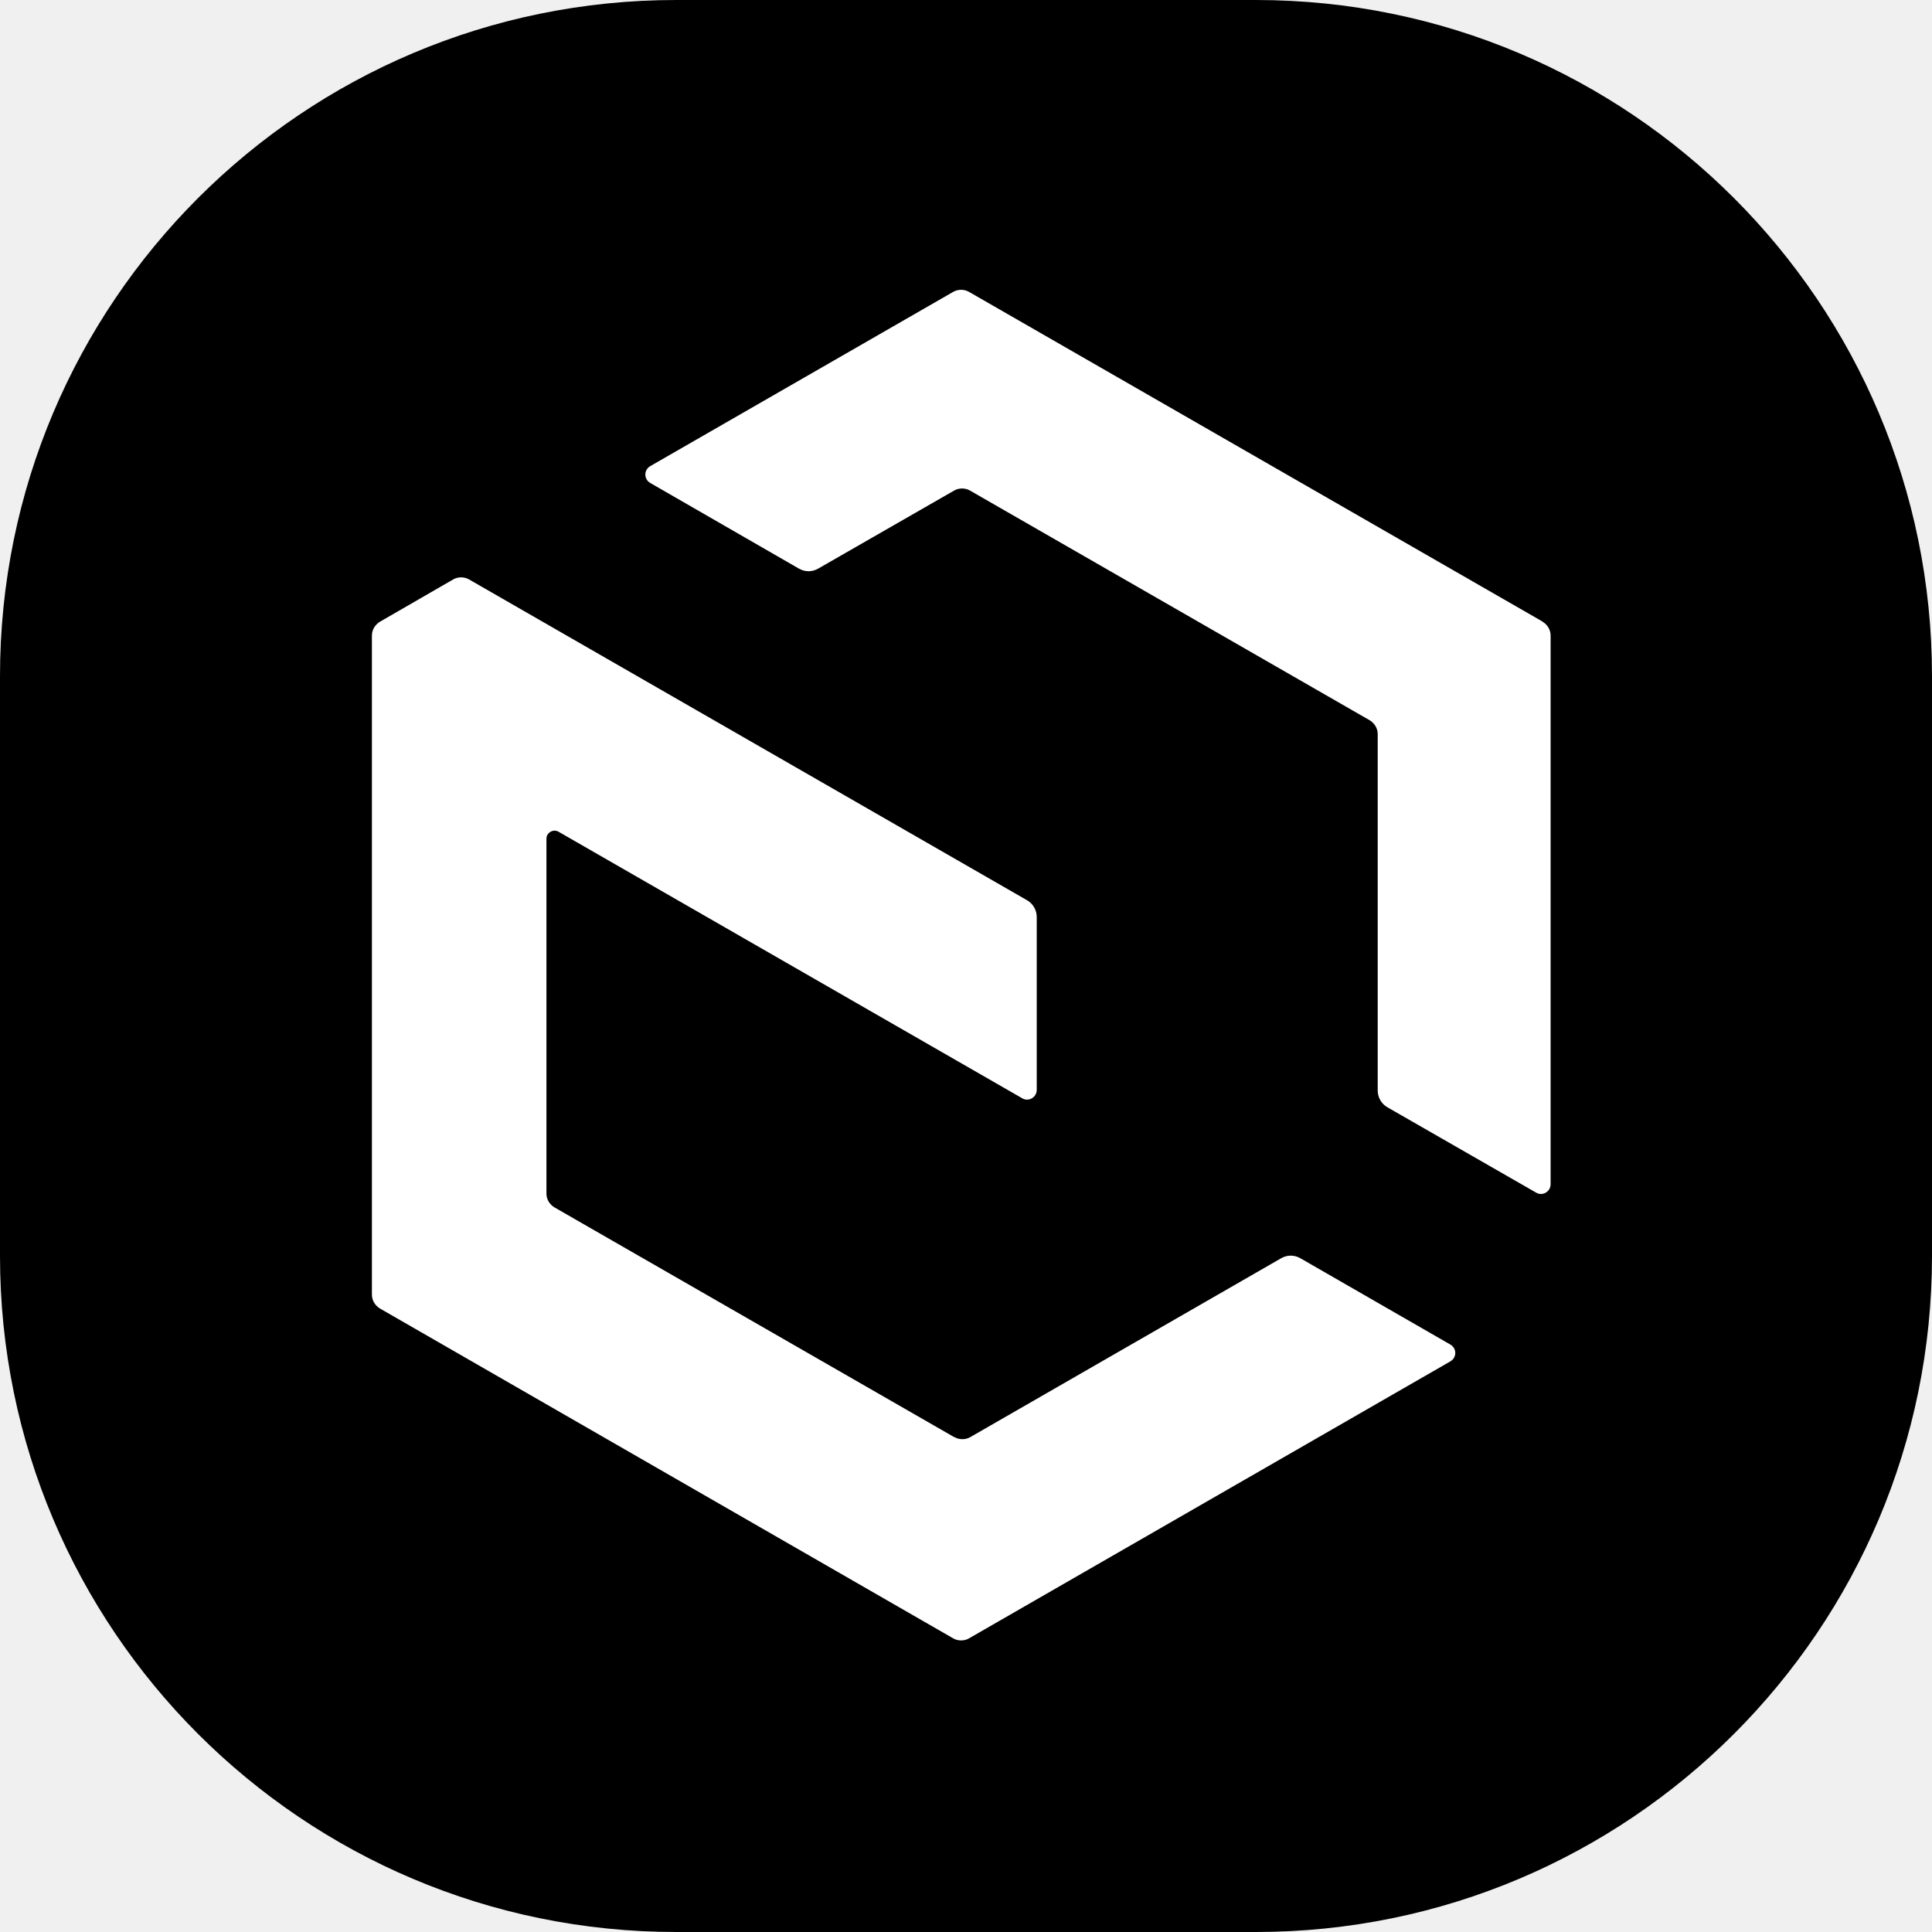
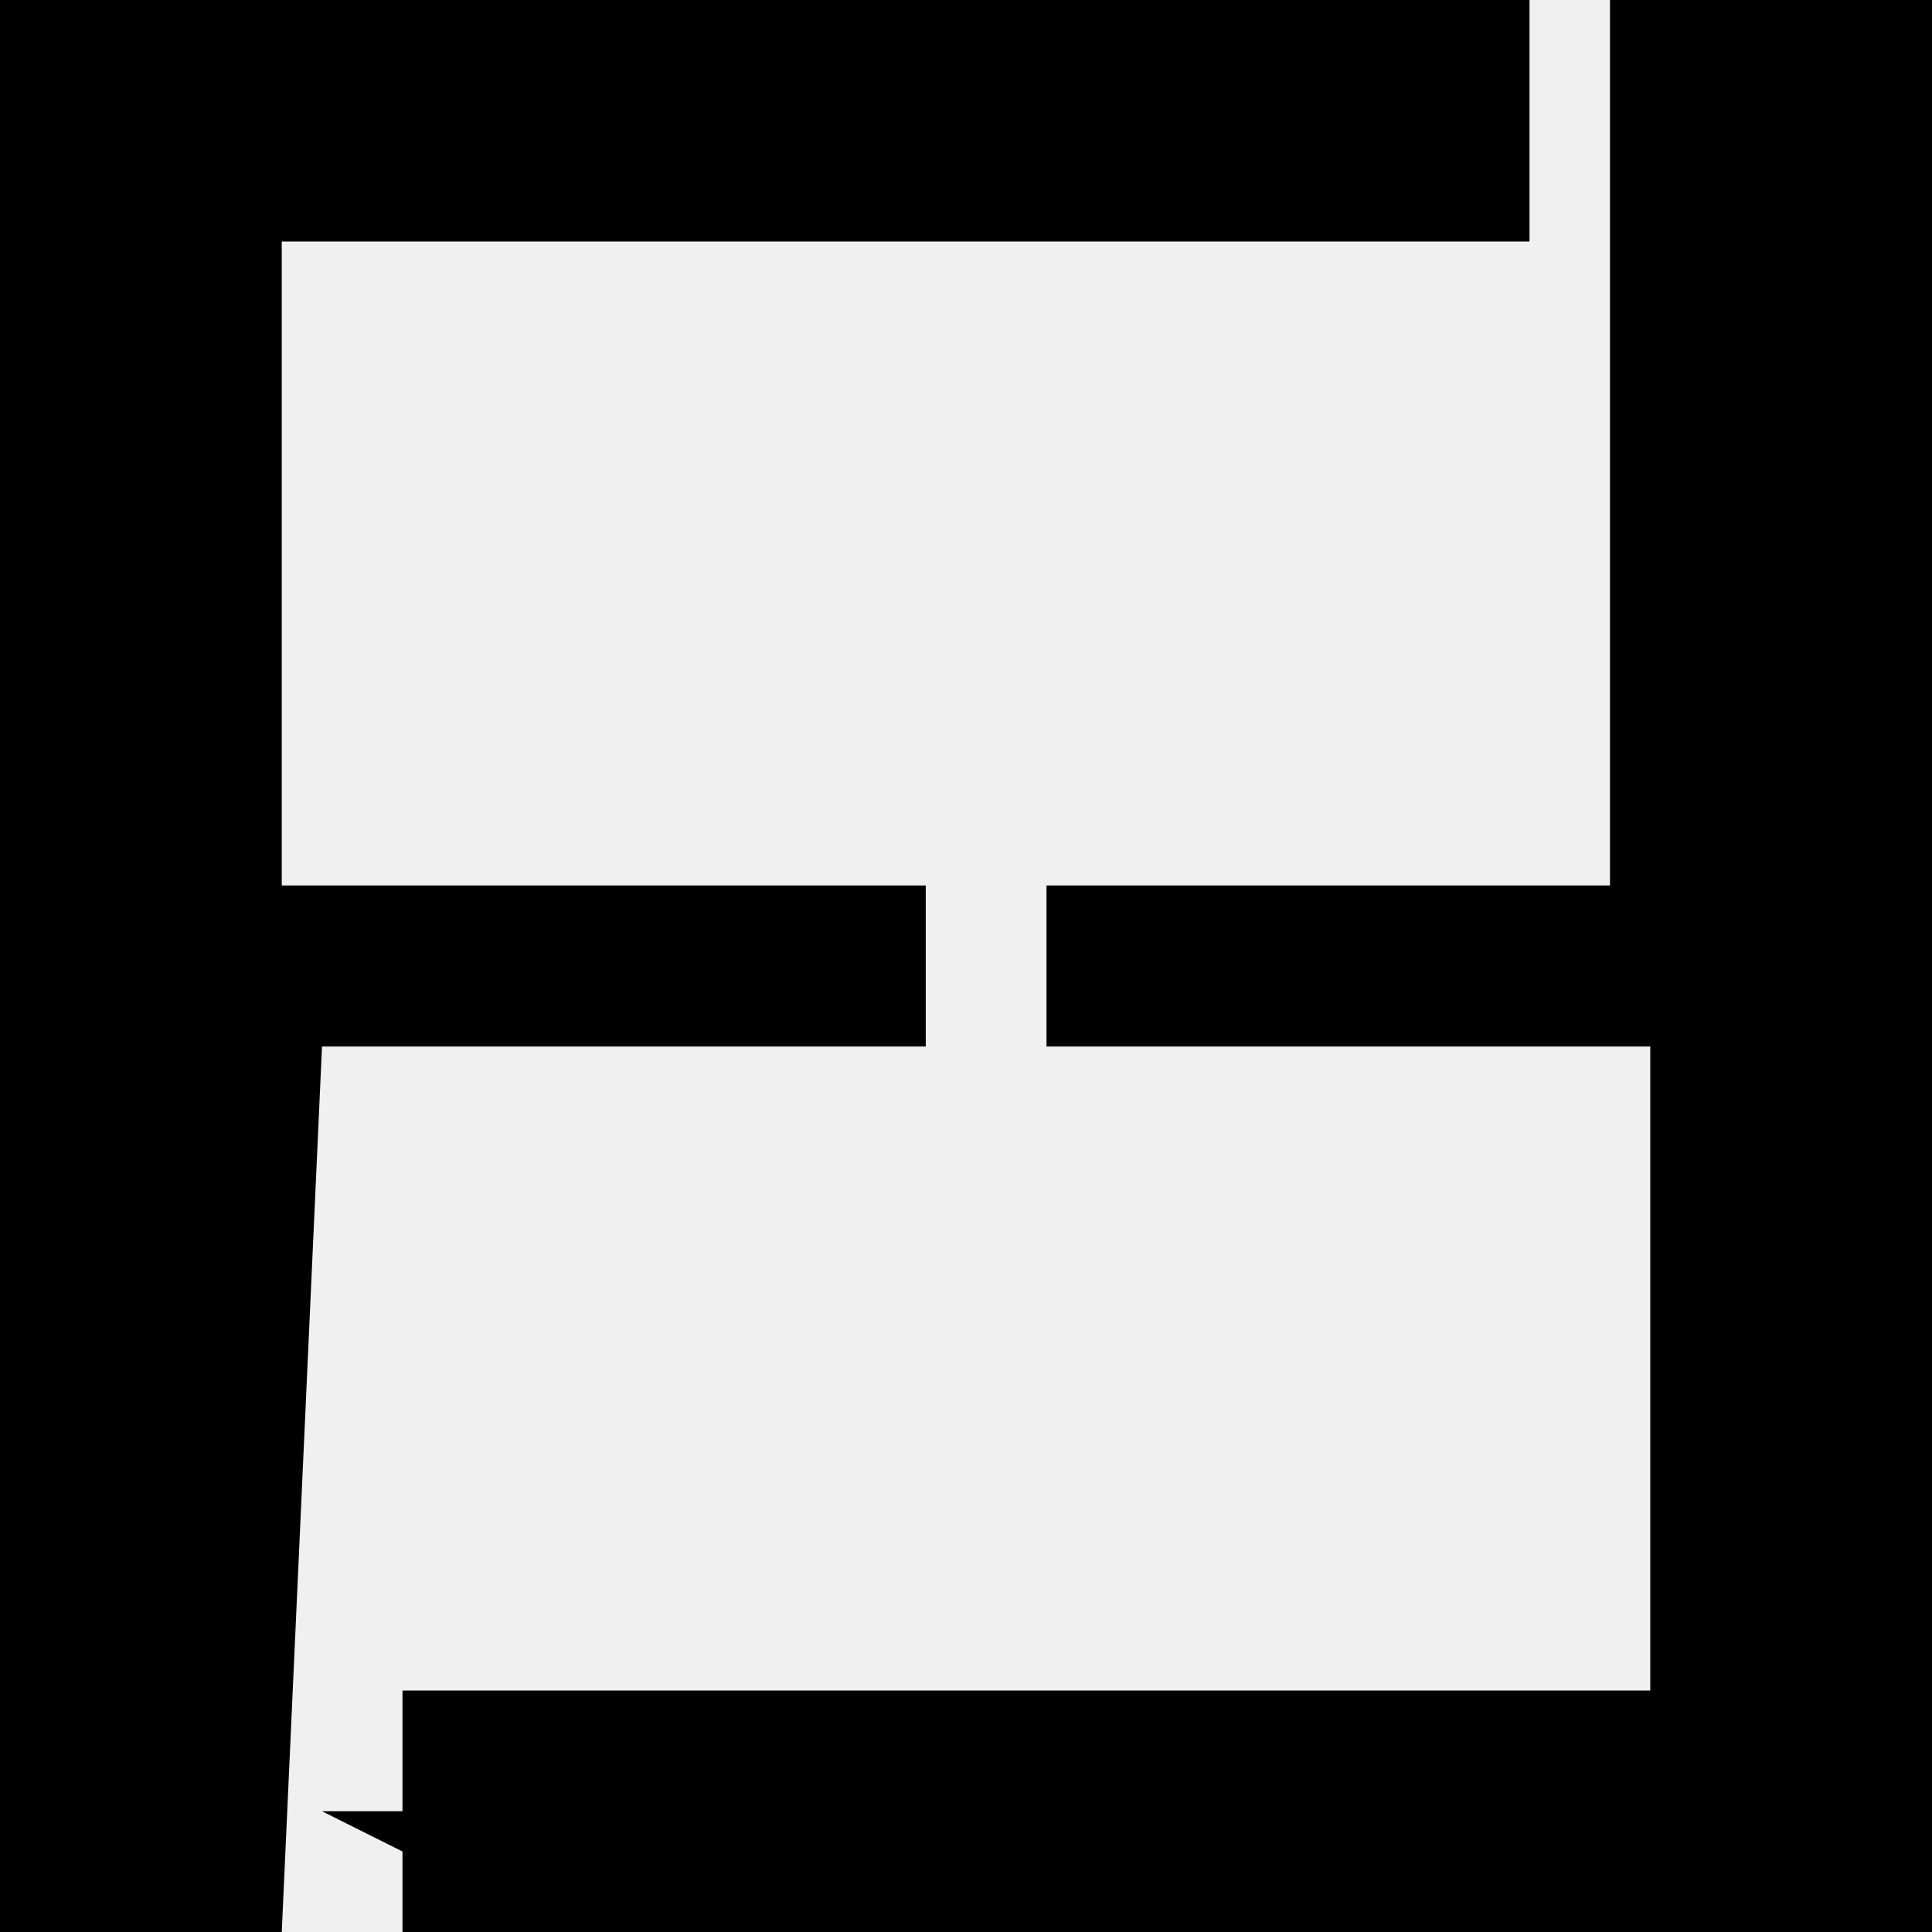
- <svg xmlns="http://www.w3.org/2000/svg" version="1.1" width="1000" height="1000">
-   <style>
-     #light-icon {
-       display: inline;
-     }
-     #dark-icon {
-       display: none;
-     }
- 
-     @media (prefers-color-scheme: dark) {
-       #light-icon {
-         display: none;
-       }
-       #dark-icon {
-         display: inline;
-       }
-     }
-   </style>
-   <g id="light-icon">
-     <svg version="1.1" width="1000" height="1000">
-       <g clip-path="url(#SvgjsClipPath1059)">
-         <rect width="1000" height="1000" fill="#000000" />
-         <g transform="matrix(5,0,0,5,192.5,150)">
-           <svg version="1.1" width="123" height="140">
-             <svg width="123" height="140" viewBox="0 0 123 140" fill="none">
-               <path d="M60.257 118.758L18.904 94.992C18.402 94.692 18.067 94.158 18.067 93.558V56.825C18.067 56.192 18.77 55.792 19.305 56.092L67.316 83.692C67.986 84.092 68.822 83.592 68.822 82.825V64.925C68.822 64.225 68.454 63.558 67.818 63.192L10.071 29.992C9.569 29.692 8.9 29.692 8.398 29.992L0.836 34.358C0.335 34.658 0 35.192 0 35.792V104.025C0 104.625 0.335 105.158 0.836 105.458L60.157 139.592C60.658 139.892 61.328 139.892 61.829 139.592L111.647 110.925C112.317 110.525 112.317 109.592 111.647 109.192L96.123 100.258C95.487 99.892 94.751 99.892 94.116 100.258L61.963 118.758C61.461 119.058 60.792 119.058 60.29 118.758H60.257Z" fill="white" />
-               <path d="M121.149 34.325L61.829 0.225C61.328 -0.075 60.658 -0.075 60.157 0.225L28.807 18.258C28.138 18.658 28.138 19.592 28.807 19.992L44.197 28.858C44.833 29.225 45.569 29.225 46.205 28.858L60.257 20.792C60.759 20.492 61.428 20.492 61.93 20.792L103.283 44.558C103.785 44.858 104.12 45.392 104.12 45.992V82.892C104.12 83.592 104.488 84.258 105.123 84.625L120.514 93.458C121.183 93.858 122.019 93.358 122.019 92.592V35.792C122.019 35.192 121.685 34.658 121.183 34.358L121.149 34.325Z" fill="white" />
-             </svg>
-           </svg>
-         </g>
-       </g>
-       <defs>
-         <clipPath id="SvgjsClipPath1059">
-           <rect width="1000" height="1000" x="0" y="0" rx="350" ry="350" />
-         </clipPath>
-       </defs>
-     </svg>
-   </g>
-   <g id="dark-icon">
-     <svg version="1.1" width="1000" height="1000">
-       <g clip-path="url(#SvgjsClipPath1060)">
-         <rect width="1000" height="1000" fill="#000000" />
-         <g transform="matrix(5,0,0,5,192.5,150)">
-           <svg version="1.1" width="123" height="140">
-             <svg width="123" height="140" viewBox="0 0 123 140" fill="none">
-               <path d="M60.257 118.758L18.904 94.992C18.402 94.692 18.067 94.158 18.067 93.558V56.825C18.067 56.192 18.77 55.792 19.305 56.092L67.316 83.692C67.986 84.092 68.822 83.592 68.822 82.825V64.925C68.822 64.225 68.454 63.558 67.818 63.192L10.071 29.992C9.569 29.692 8.9 29.692 8.398 29.992L0.836 34.358C0.335 34.658 0 35.192 0 35.792V104.025C0 104.625 0.335 105.158 0.836 105.458L60.157 139.592C60.658 139.892 61.328 139.892 61.829 139.592L111.647 110.925C112.317 110.525 112.317 109.592 111.647 109.192L96.123 100.258C95.487 99.892 94.751 99.892 94.116 100.258L61.963 118.758C61.461 119.058 60.792 119.058 60.29 118.758H60.257Z" fill="white" />
-               <path d="M121.149 34.325L61.829 0.225C61.328 -0.075 60.658 -0.075 60.157 0.225L28.807 18.258C28.138 18.658 28.138 19.592 28.807 19.992L44.197 28.858C44.833 29.225 45.569 29.225 46.205 28.858L60.257 20.792C60.759 20.492 61.428 20.492 61.93 20.792L103.283 44.558C103.785 44.858 104.12 45.392 104.12 45.992V82.892C104.12 83.592 104.488 84.258 105.123 84.625L120.514 93.458C121.183 93.858 122.019 93.358 122.019 92.592V35.792C122.019 35.192 121.685 34.658 121.183 34.358L121.149 34.325Z" fill="white" />
-             </svg>
-           </svg>
-         </g>
-       </g>
-       <defs>
-         <clipPath id="SvgjsClipPath1060">
-           <rect width="1000" height="1000" x="0" y="0" rx="350" ry="350" />
-         </clipPath>
-       </defs>
-     </svg>
-   </g>
+ <svg xmlns="http://www.w3.org/2000/svg" version="1.1" width="48" height="48">
+   <path d="M0 0 C2.64 0 5.28 0 8 0 C8 15.84 8 31.68 8 48 C-4.54 48 -17.08 48 -30 48 C-30 47.34 -30 46.68 -30 46 C-30.66 45.67 -31.32 45.34 -32 45 C-31.34 45 -30.68 45 -30 45 C-30 44.01 -30 43.02 -30 42 C-19.77 42 -9.54 42 1 42 C1 36.72 1 31.44 1 26 C-3.95 26 -8.9 26 -14 26 C-14 24.68 -14 23.36 -14 22 C-9.38 22 -4.76 22 0 22 C0 14.74 0 7.48 0 0 Z " fill="#000000" transform="translate(40,0)" />
+   <path d="M0 0 C12.54 0 25.08 0 38 0 C38 1.98 38 3.96 38 6 C27.77 6 17.54 6 7 6 C7 11.28 7 16.56 7 22 C12.28 22 17.56 22 23 22 C23 23.32 23 24.64 23 26 C18.05 26 13.1 26 8 26 C7.67 33.26 7.34 40.52 7 48 C4.69 48 2.38 48 0 48 C0 32.16 0 16.32 0 0 Z " fill="#000000" transform="translate(0,0)" />
</svg>
